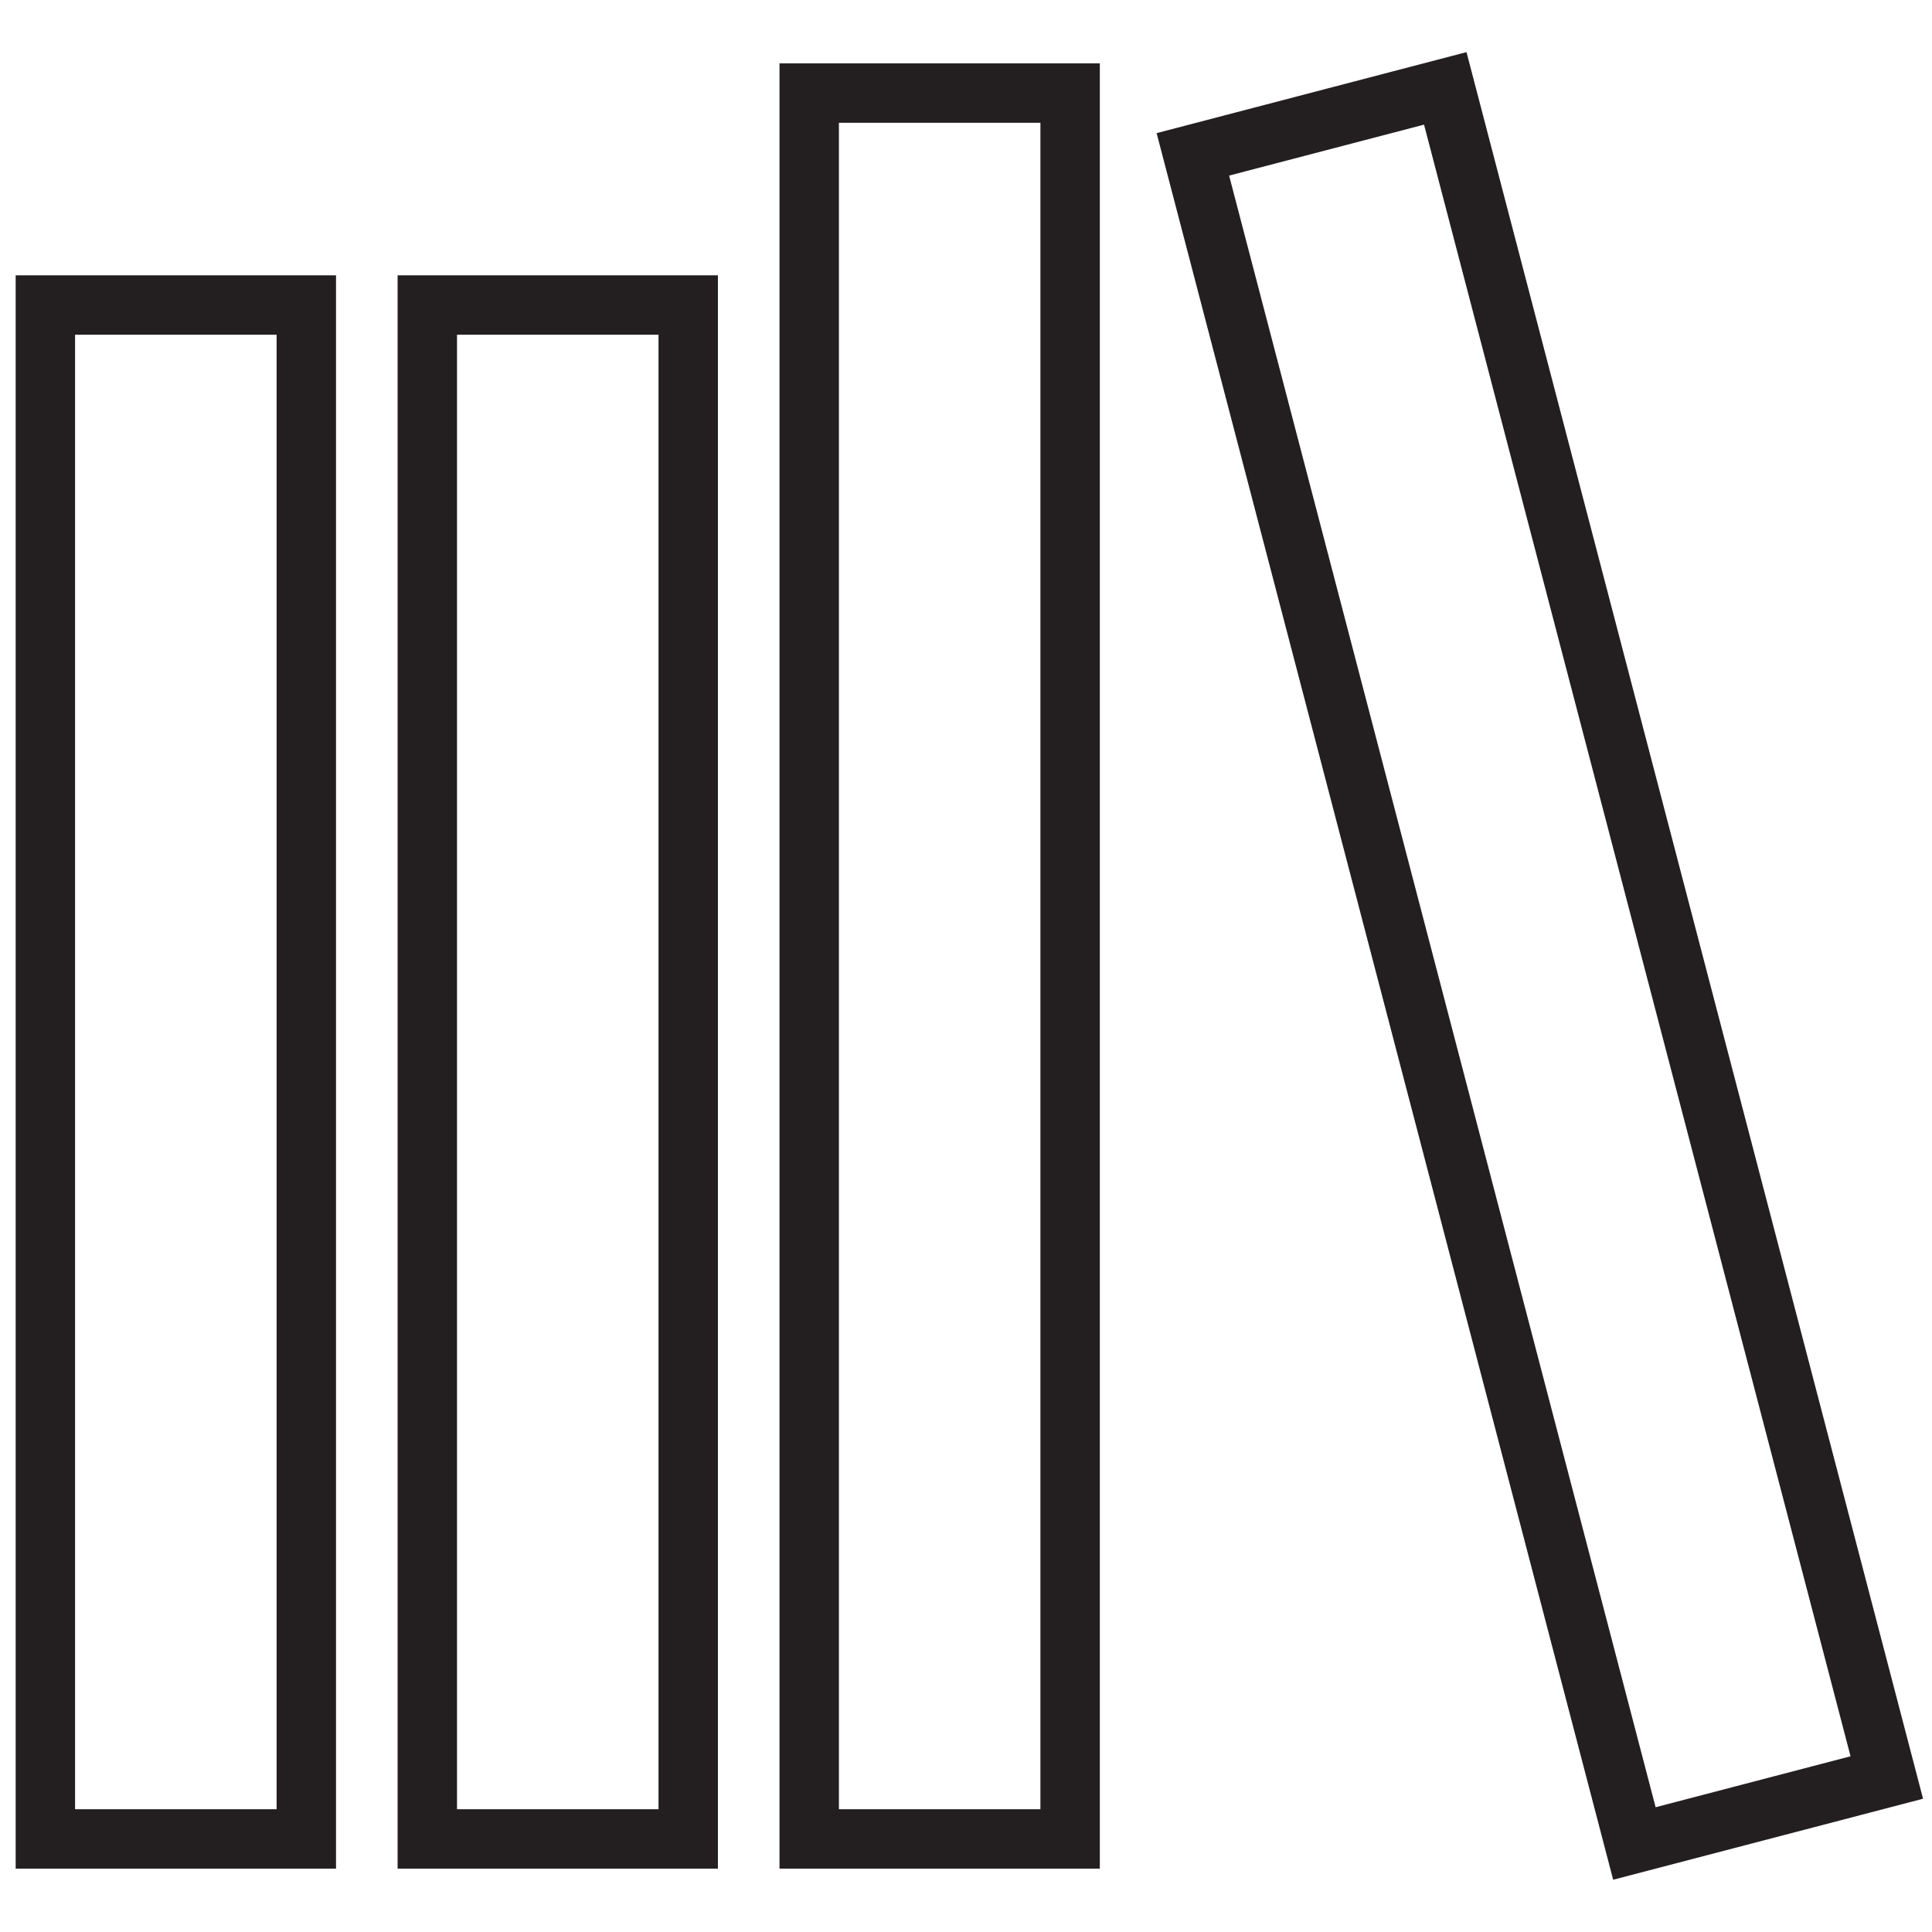
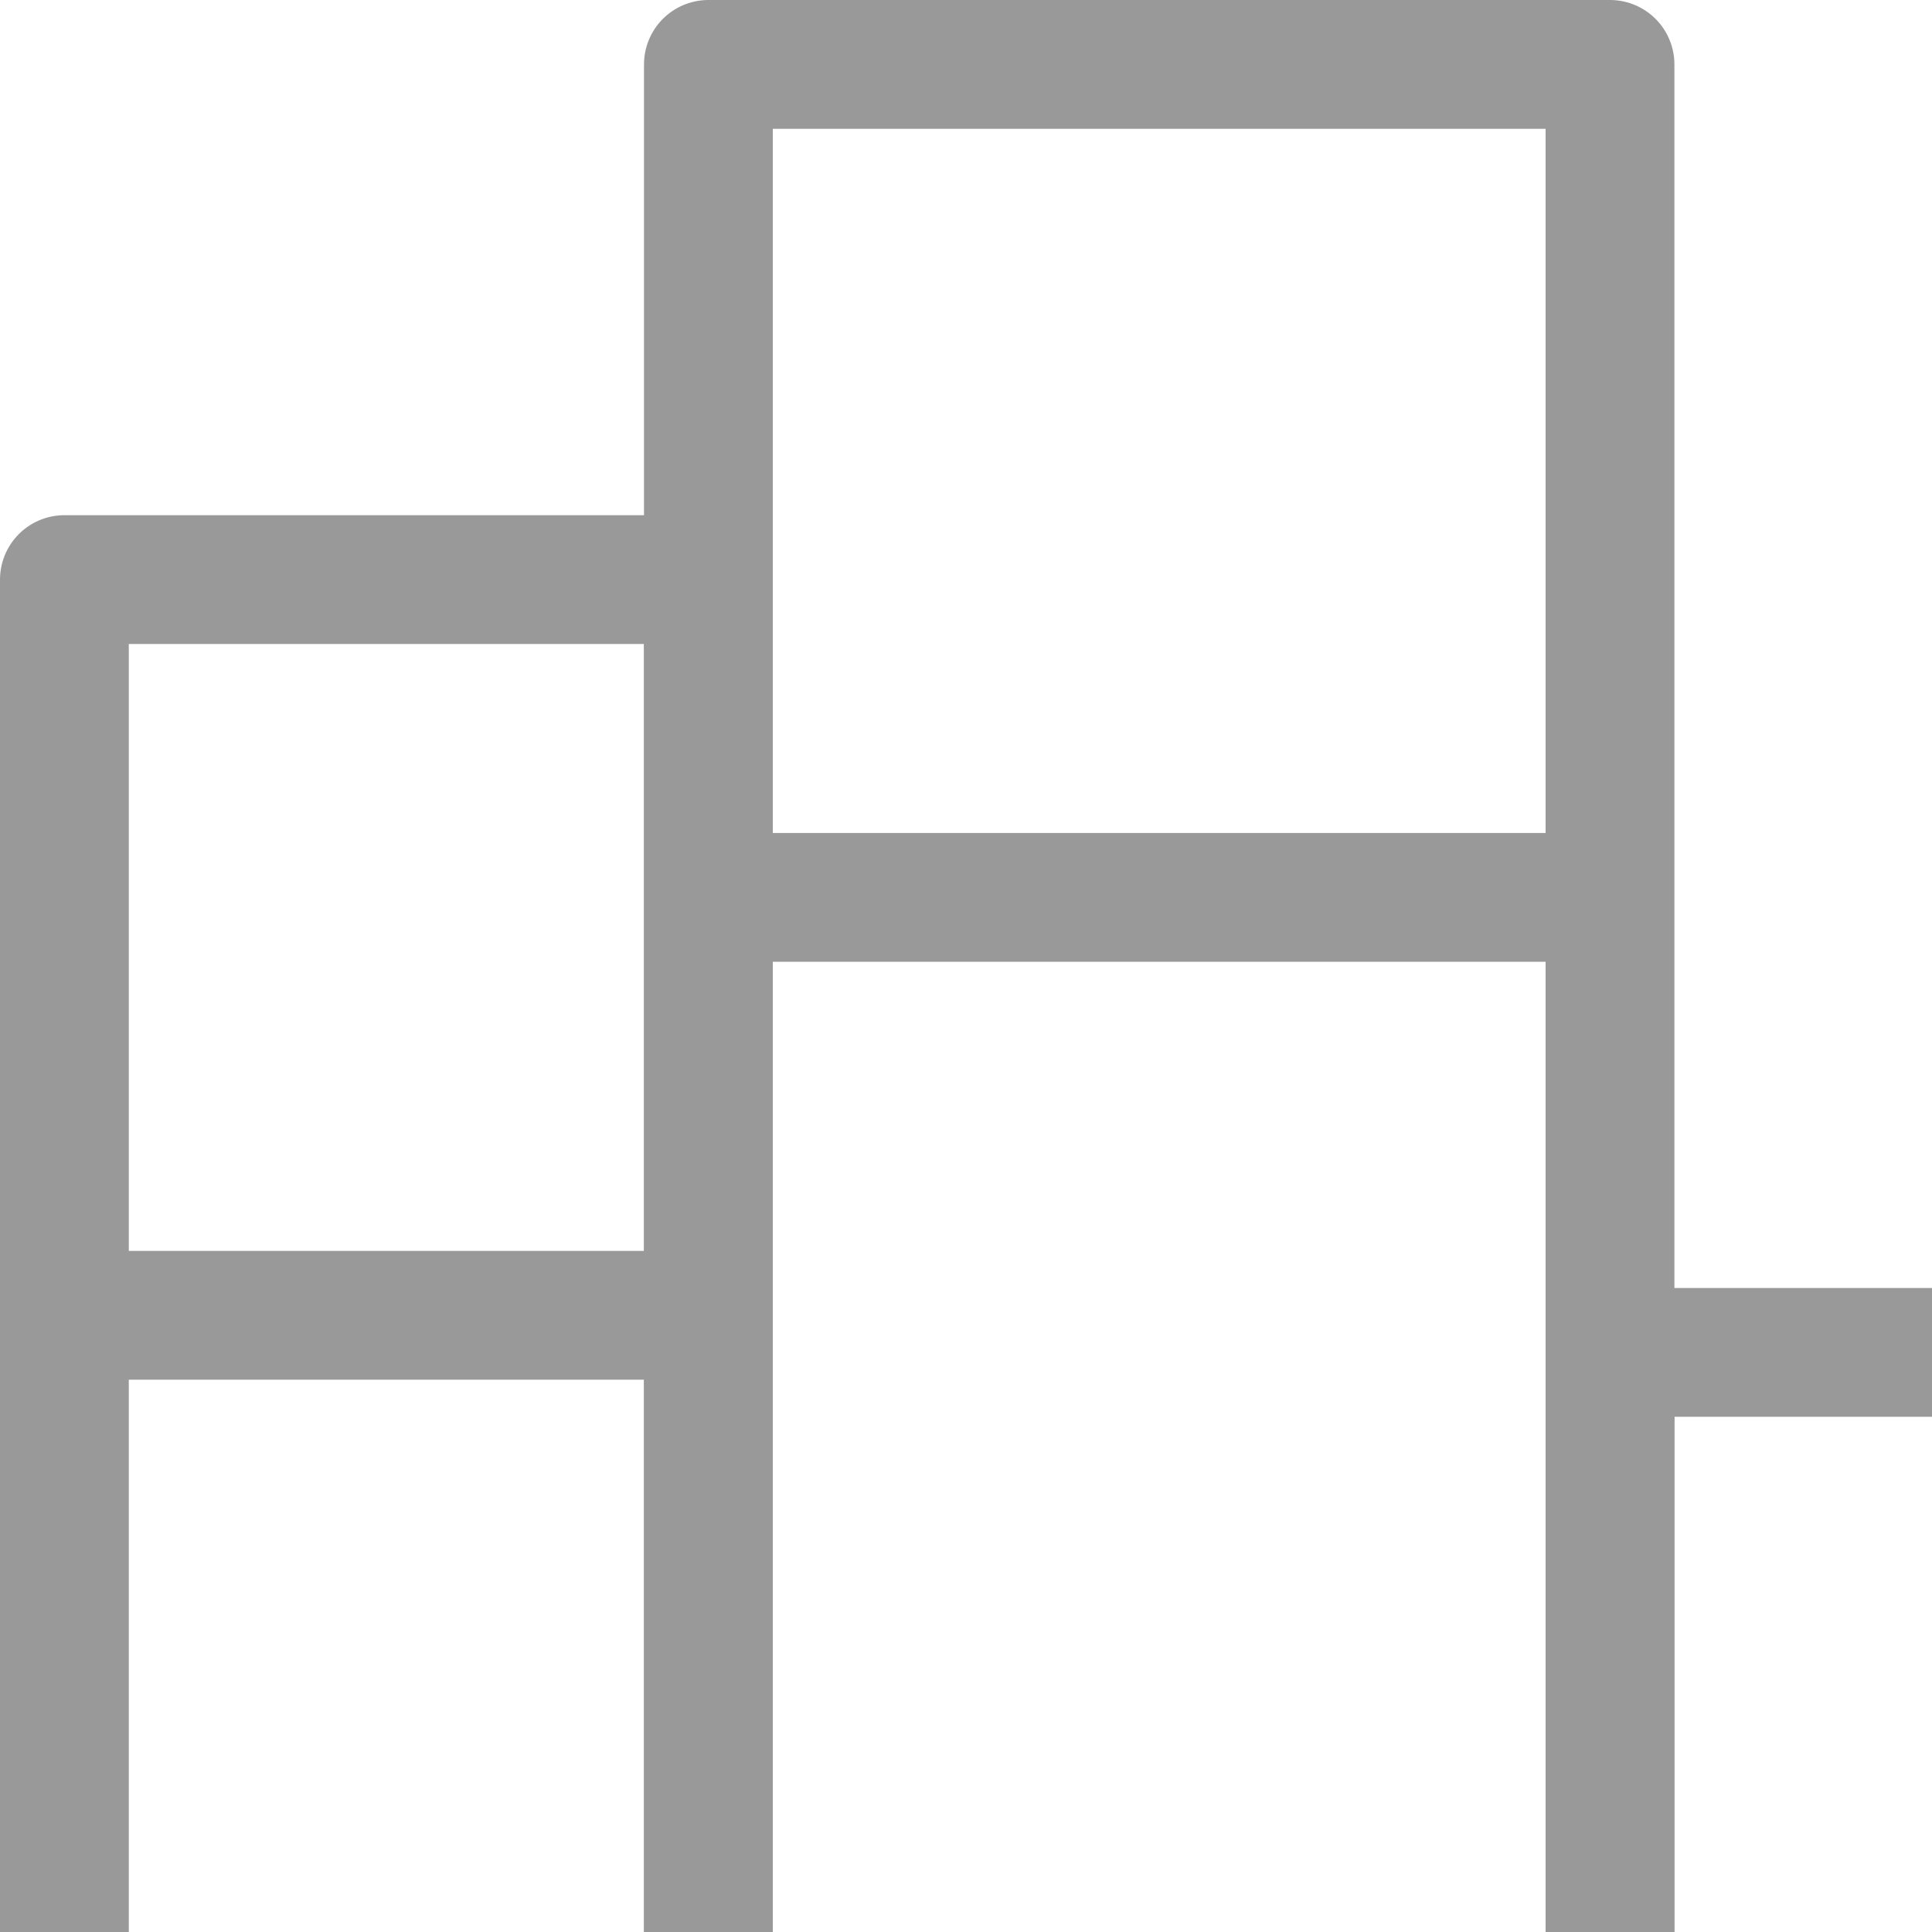
- <svg xmlns="http://www.w3.org/2000/svg" enable-background="new 0 0 64 64" id="Layer_1" version="1.1" viewBox="0 0 64 64" width="31px" height="31px" xml:space="preserve">
+ <svg xmlns="http://www.w3.org/2000/svg" width="30px" height="30px" viewbox="0 0 60 60" preserveAspectRatio="xMidYMid meet">
  <g>
-     <rect fill="none" height="50.812" stroke="#231F20" stroke-linecap="round" stroke-miterlimit="10" stroke-width="1.968" width="8.644" x="1.503" y="10.105" />
-     <rect fill="none" height="50.812" stroke="#231F20" stroke-linecap="round" stroke-miterlimit="10" stroke-width="1.968" width="8.643" x="14.155" y="10.105" />
-     <rect fill="none" height="57.834" stroke="#231F20" stroke-linecap="round" stroke-miterlimit="10" stroke-width="1.968" width="8.643" x="26.806" y="3.083" />
-     <rect fill="none" height="57.834" stroke="#231F20" stroke-linecap="round" stroke-miterlimit="10" stroke-width="1.968" transform="matrix(-0.9675 0.2529 -0.2529 -0.9675 108.4524 50.0557)" width="8.642" x="46.688" y="3.081" />
+     <rect id="svg_2" y="1" x="11" width="14" stroke-width="2" stroke-miterlimit="10" stroke-linejoin="round" stroke-linecap="round" stroke="#999" height="58" fill="none" />
+     <rect id="svg_3" y="21" x="25" width="14" stroke-width="2" stroke-miterlimit="10" stroke-linejoin="round" stroke-linecap="round" stroke="#999" height="38" fill="none" />
+     <rect id="svg_9" y="9" x="1" width="10" stroke-width="2" stroke-miterlimit="10" stroke-linejoin="round" stroke-linecap="round" stroke="#999" height="50" fill="none" />
+     <polygon id="svg_10" stroke-width="2" stroke-miterlimit="10" stroke-linejoin="round" stroke-linecap="round" stroke="#999" points="59.0,56.542 52.0,59.0 36.0,11.301 43.0,8.843" fill="none" />
+     <line stroke="#999" stroke-linecap="round" stroke-linejoin="round" id="svg_12" y2="20.424" x2="10.147" y1="20.424" x1="1.716" fill-opacity="null" stroke-opacity="null" stroke-width="2" fill="none" />
+     <line stroke="#999" stroke-linecap="round" stroke-linejoin="round" id="svg_13" y2="13.934" x2="24.539" y1="13.934" x1="11.558" fill-opacity="null" stroke-opacity="null" stroke-width="2" fill="none" />
+     <line stroke="#999" stroke-linecap="round" stroke-linejoin="round" id="svg_22" y2="50.243" x2="34.397" y1="50.243" x1="29.712" fill-opacity="null" stroke-opacity="null" stroke-width="2" fill="none" />
+     <line stroke="#999" stroke-linecap="round" stroke-linejoin="round" id="svg_26" y2="46.135" x2="55.096" y1="48.189" x1="49.263" fill-opacity="null" stroke-opacity="null" stroke-width="2" fill="none" />
  </g>
</svg>
